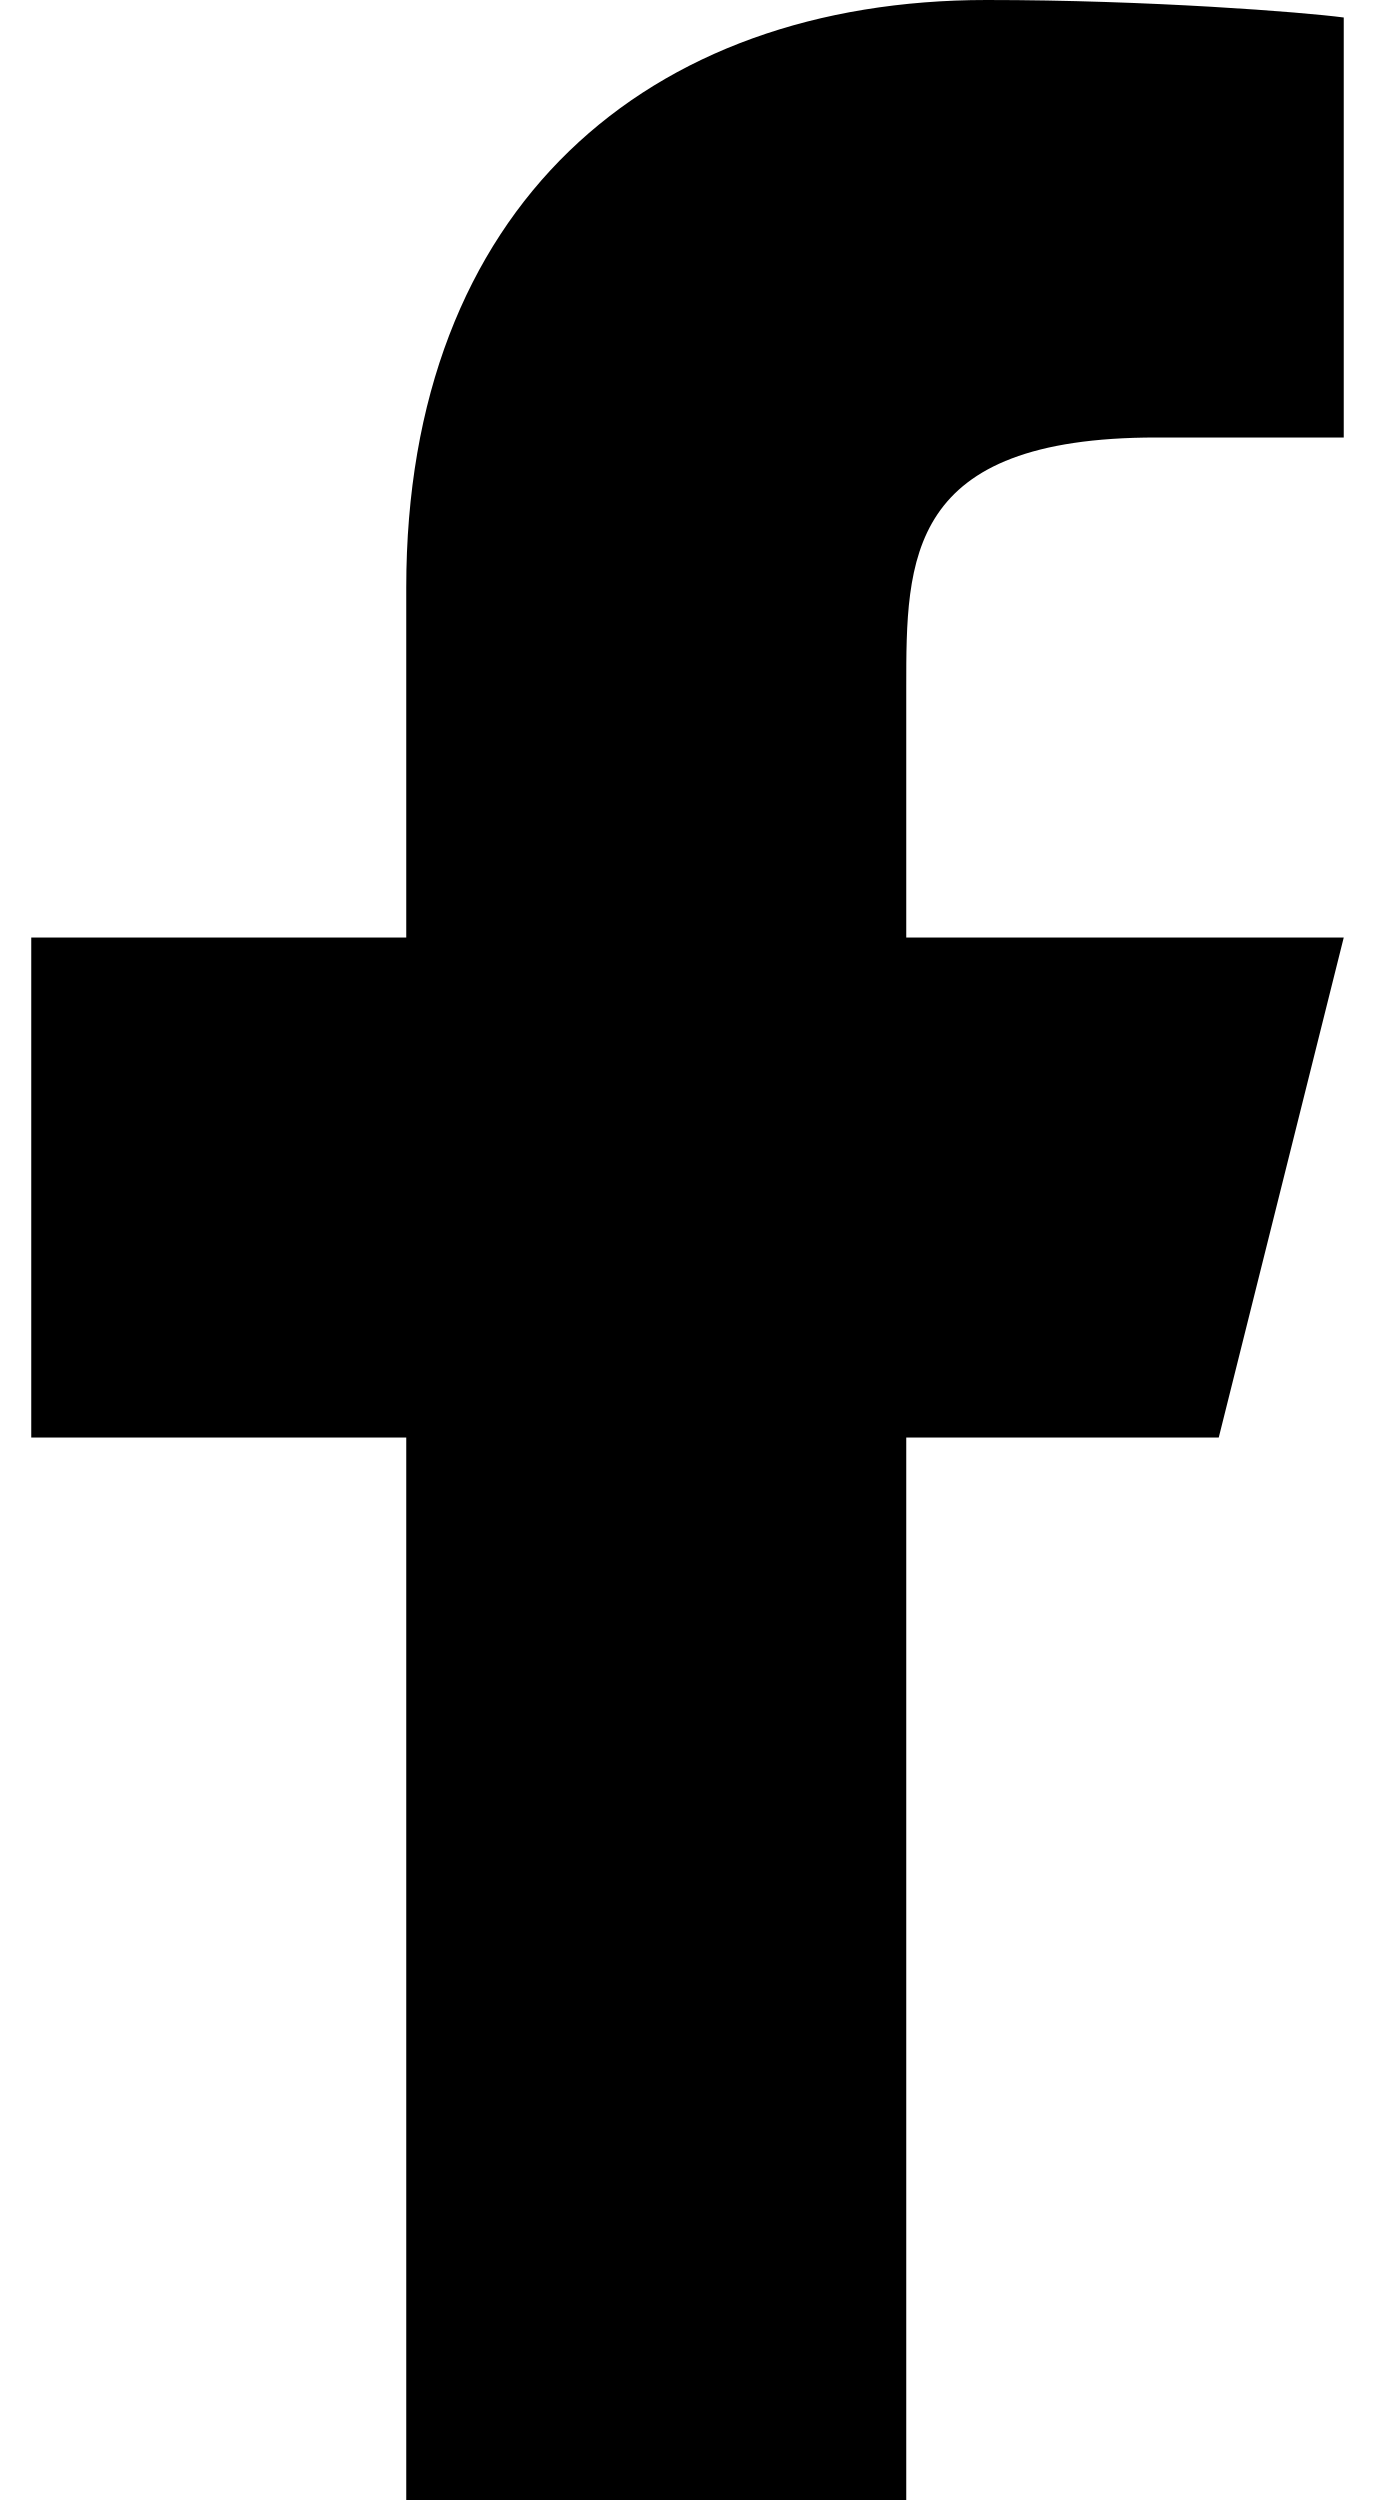
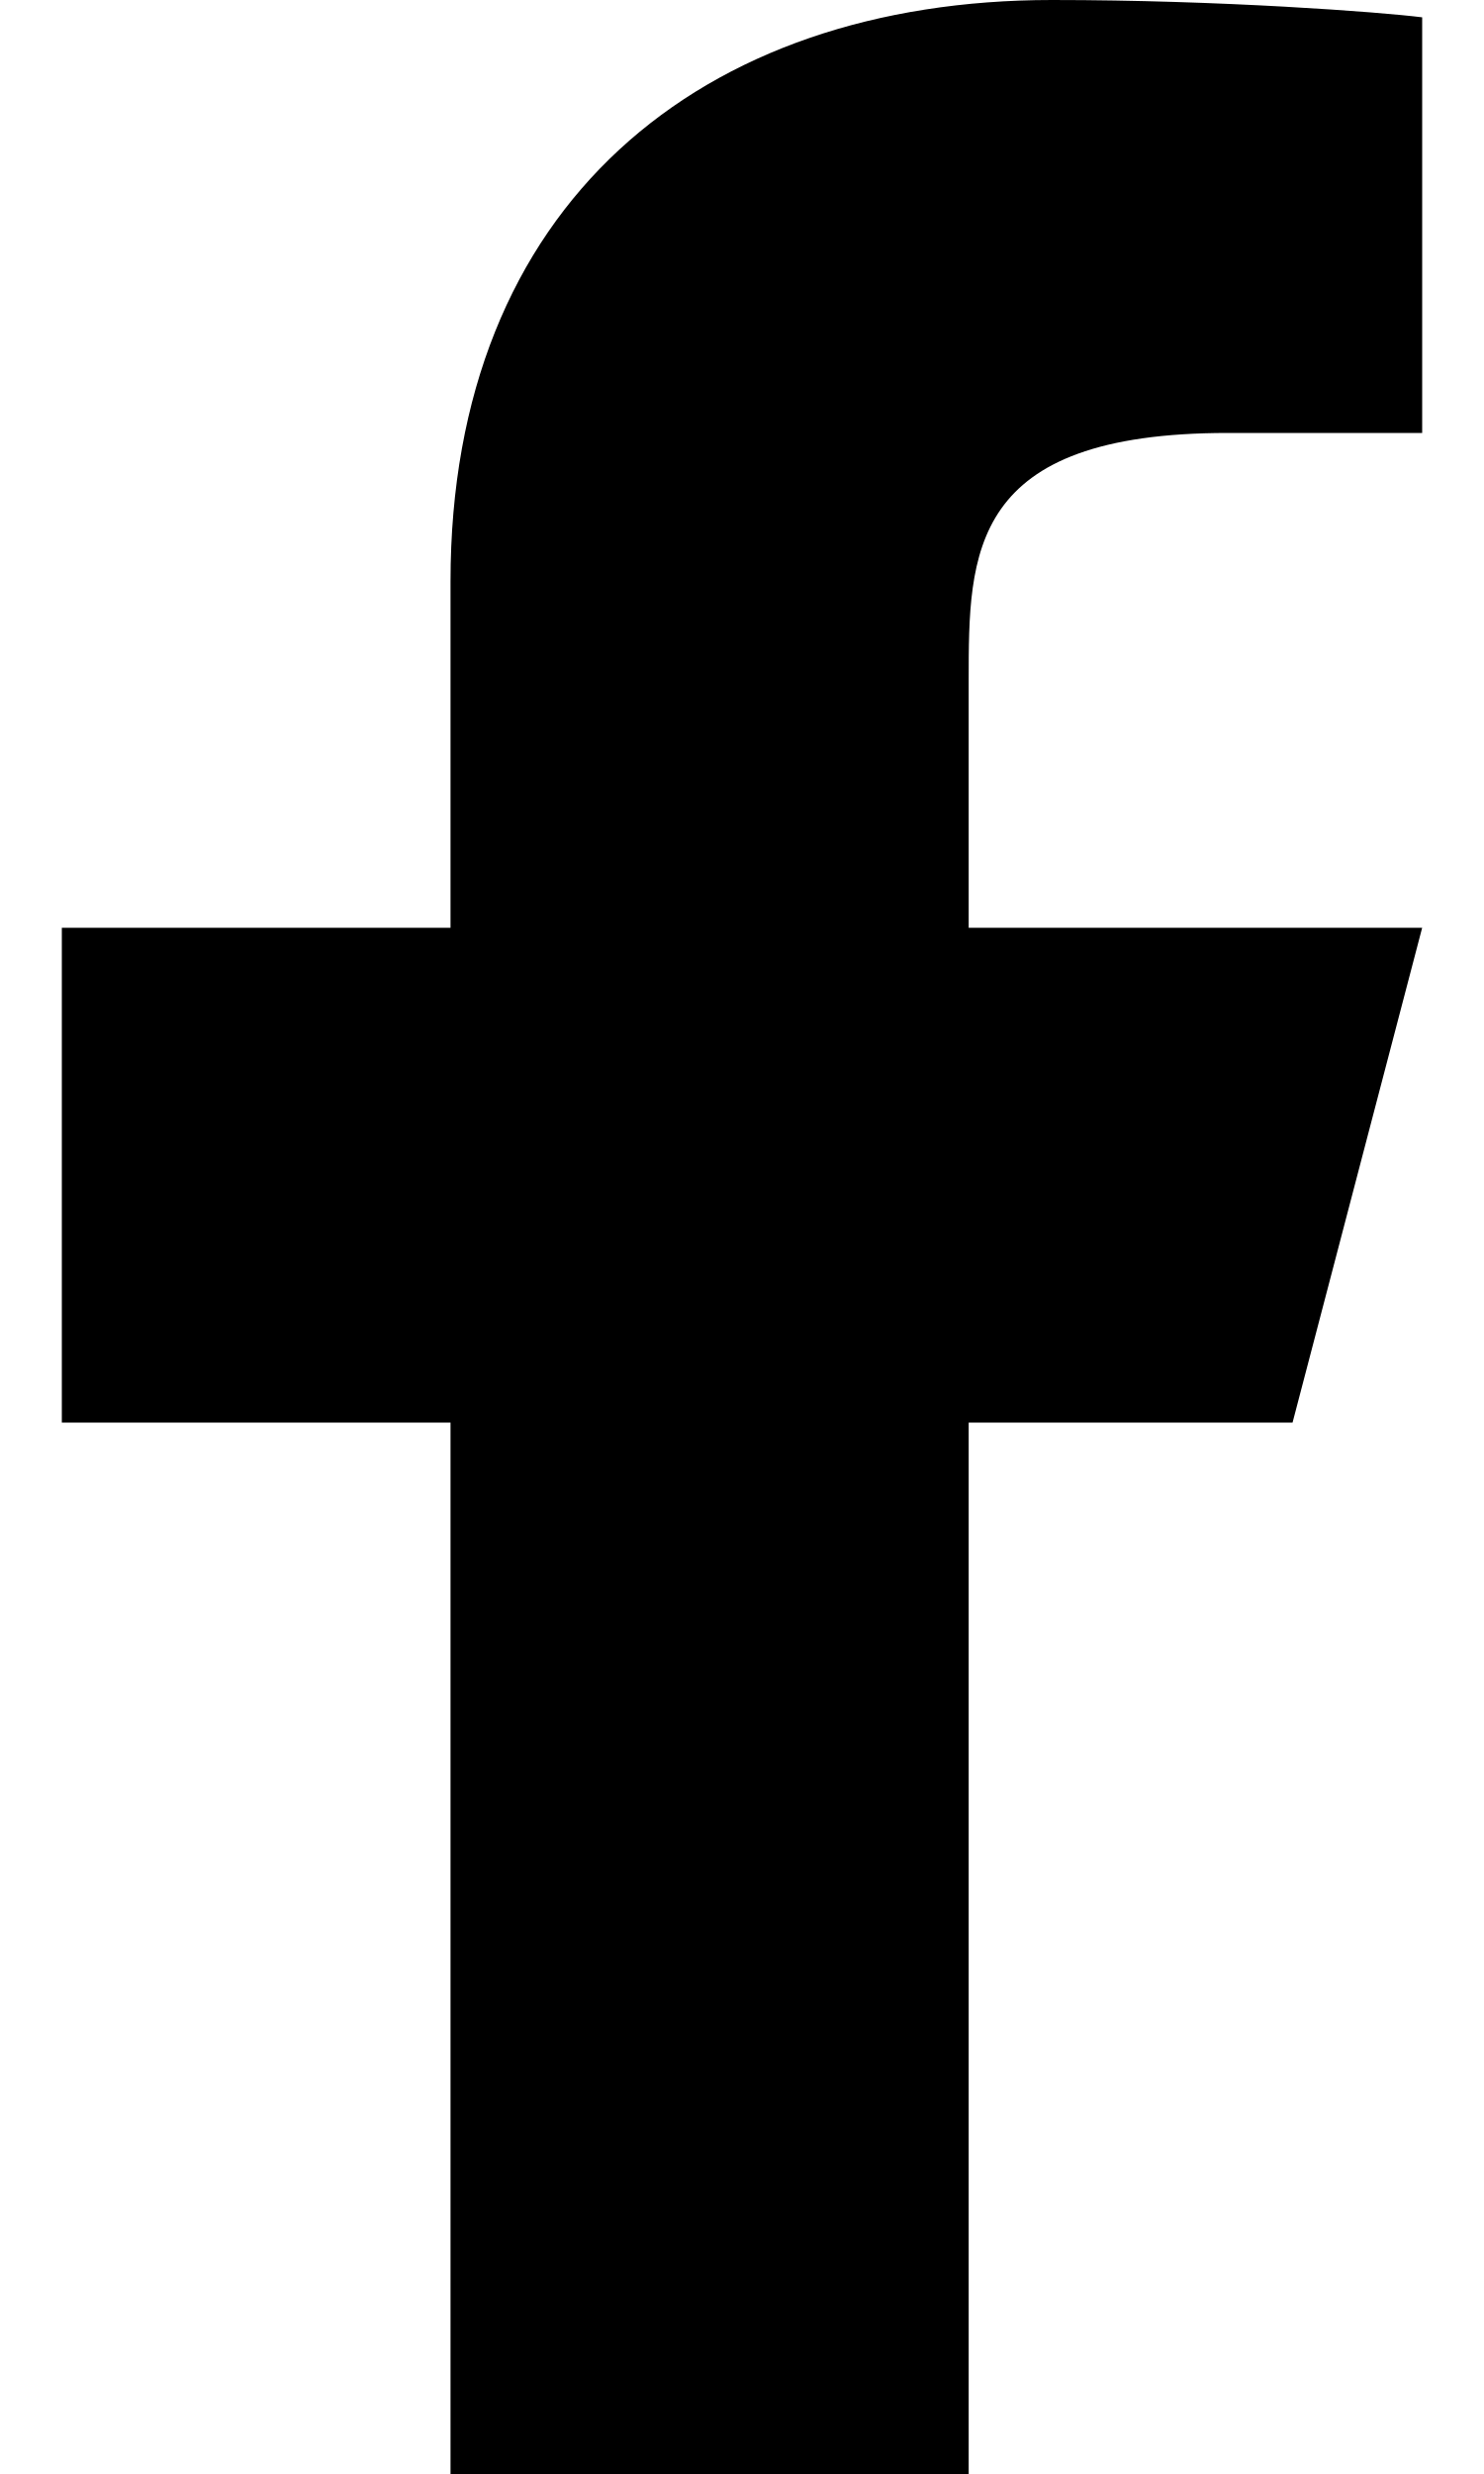
- <svg xmlns="http://www.w3.org/2000/svg" width="11" height="20" viewBox="0 0 11 20" fill="none">
-   <path d="M7.25 11.5H9.75L10.75 7.5H7.25V5.5C7.25 4.47 7.25 3.5 9.25 3.5H10.75V0.14C10.424 0.097 9.193 0 7.893 0C5.178 0 3.25 1.657 3.25 4.7V7.5H0.25V11.5H3.25V20H7.25V11.5Z" fill="black" />
+ <svg xmlns="http://www.w3.org/2000/svg" width="12" height="20" viewBox="0 0 12 20" fill="none">
+   <path d="M7.833 11.5H10.452L11.5 7.5H7.833V5.5C7.833 4.47 7.833 3.5 9.929 3.5H11.5V0.14C11.159 0.097 9.869 0 8.507 0C5.663 0 3.643 1.657 3.643 4.7V7.5H0.5V11.5H3.643V20H7.833V11.5Z" fill="black" />
</svg>
